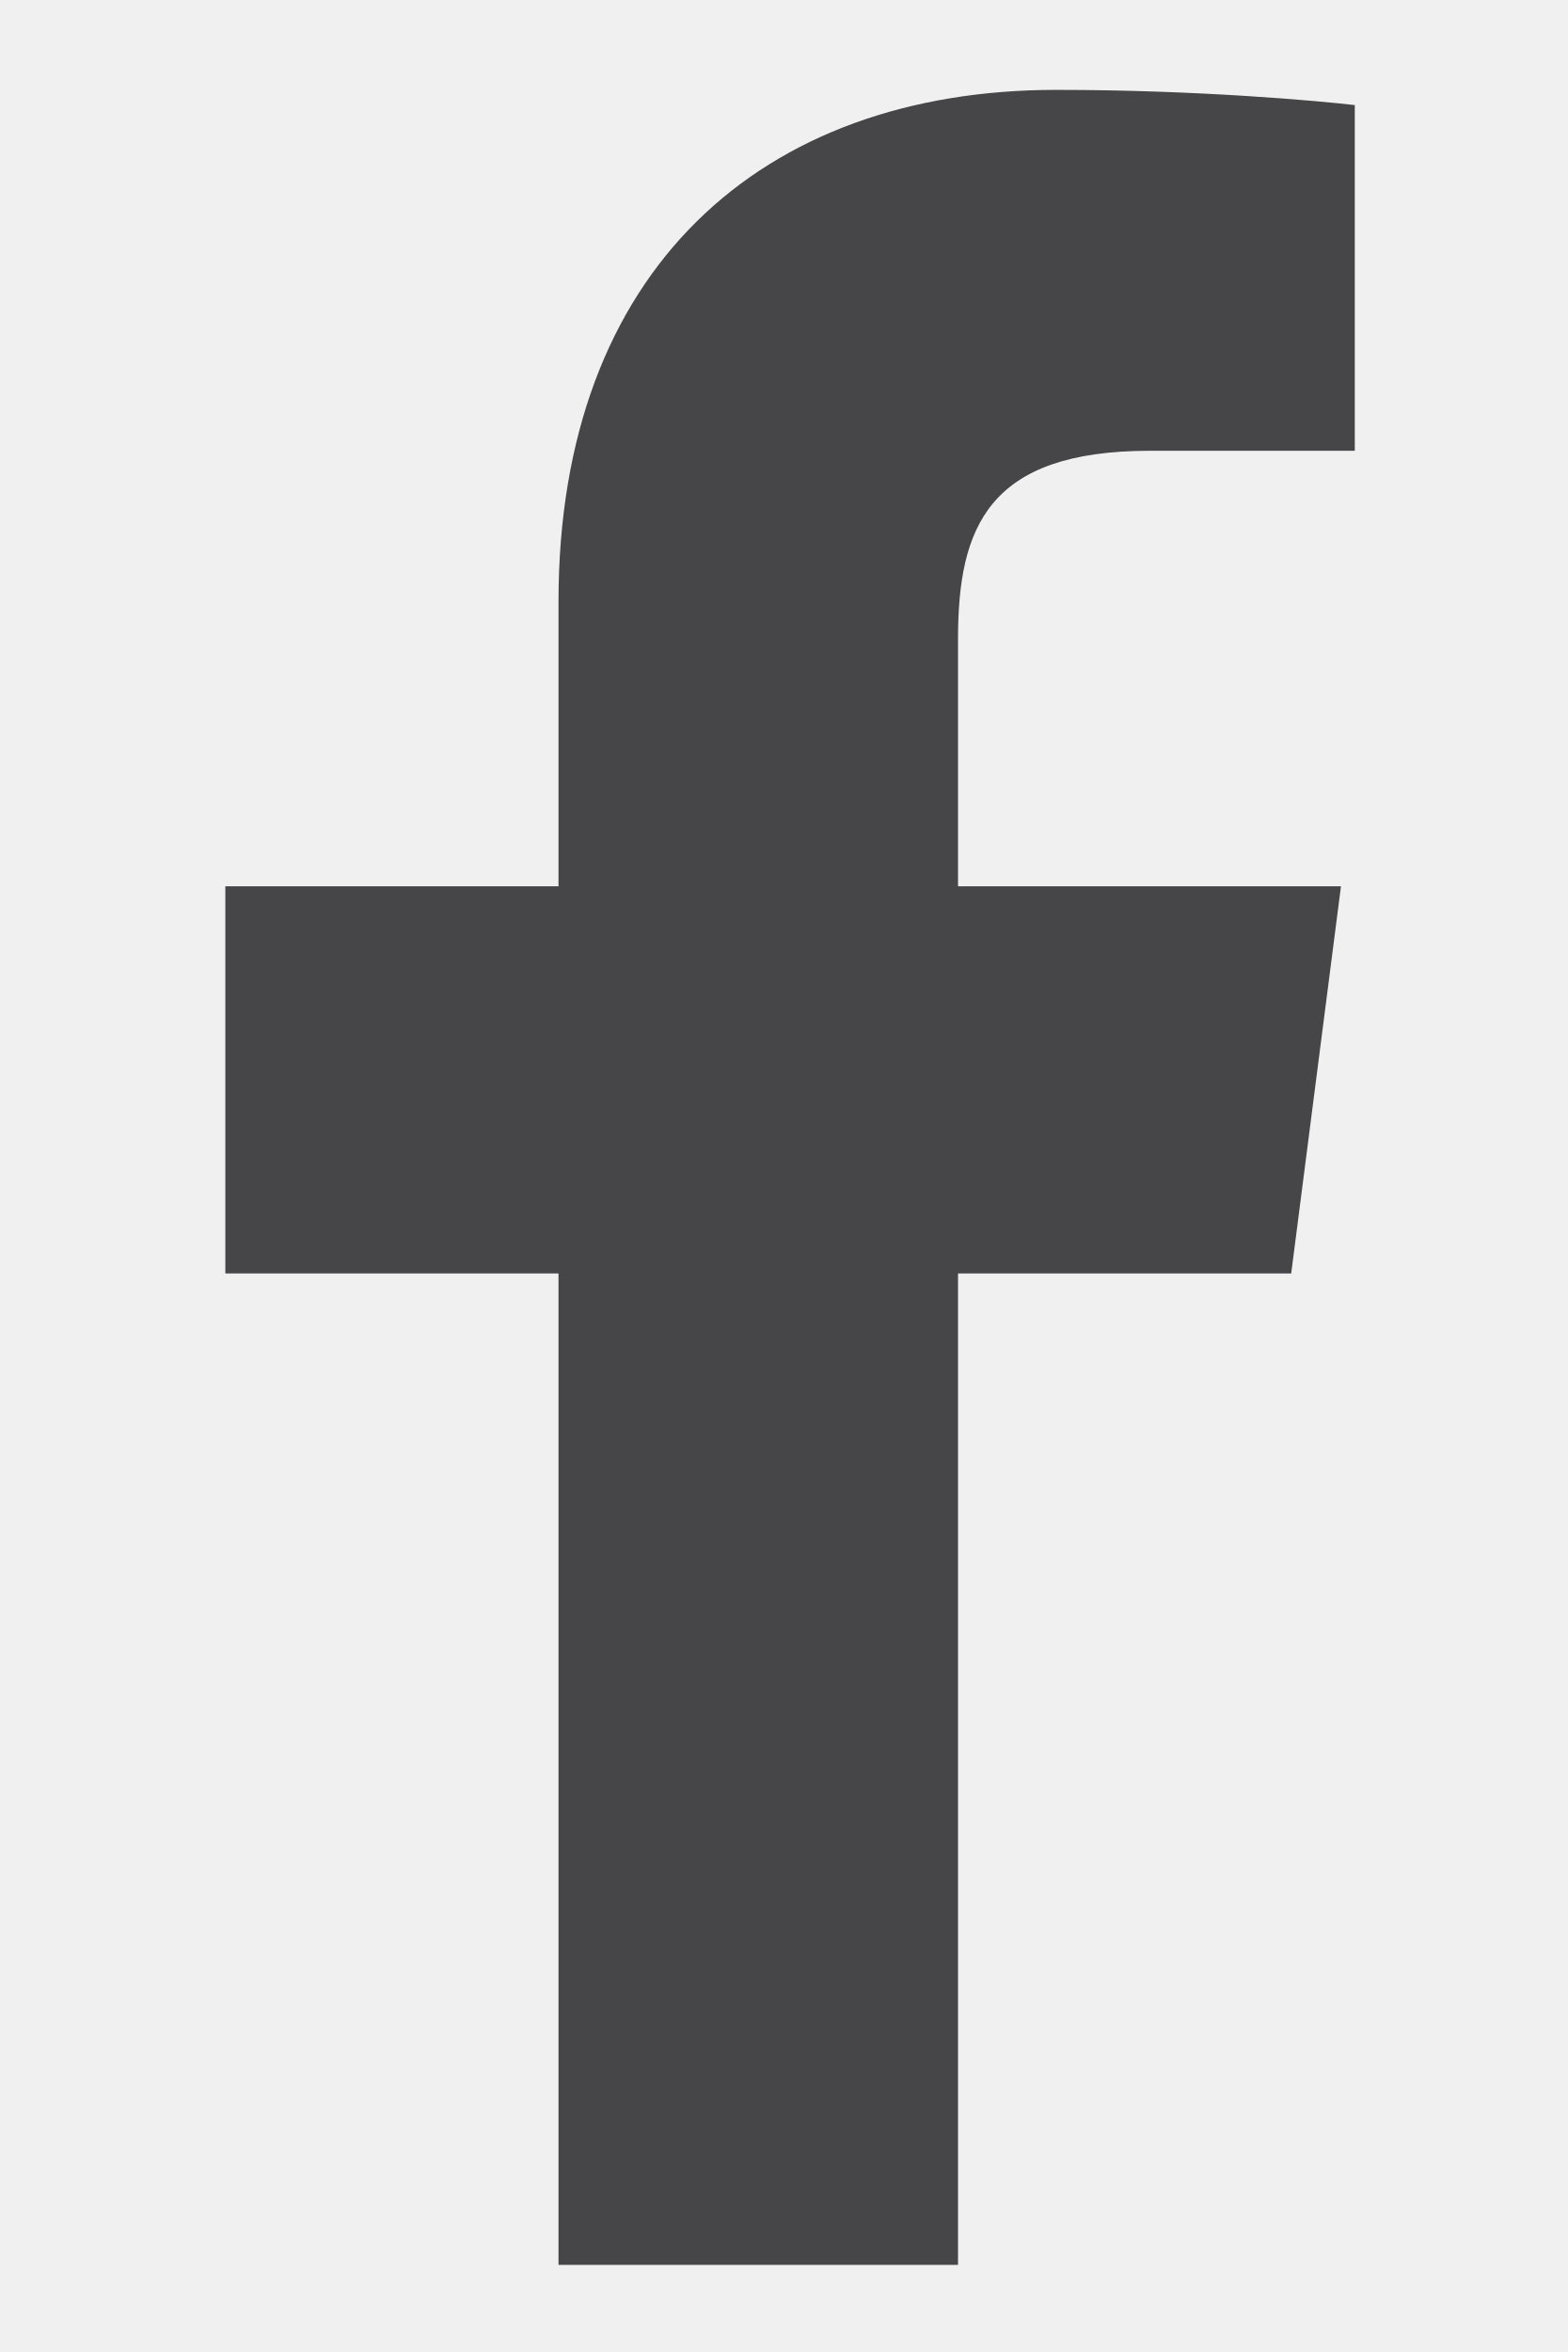
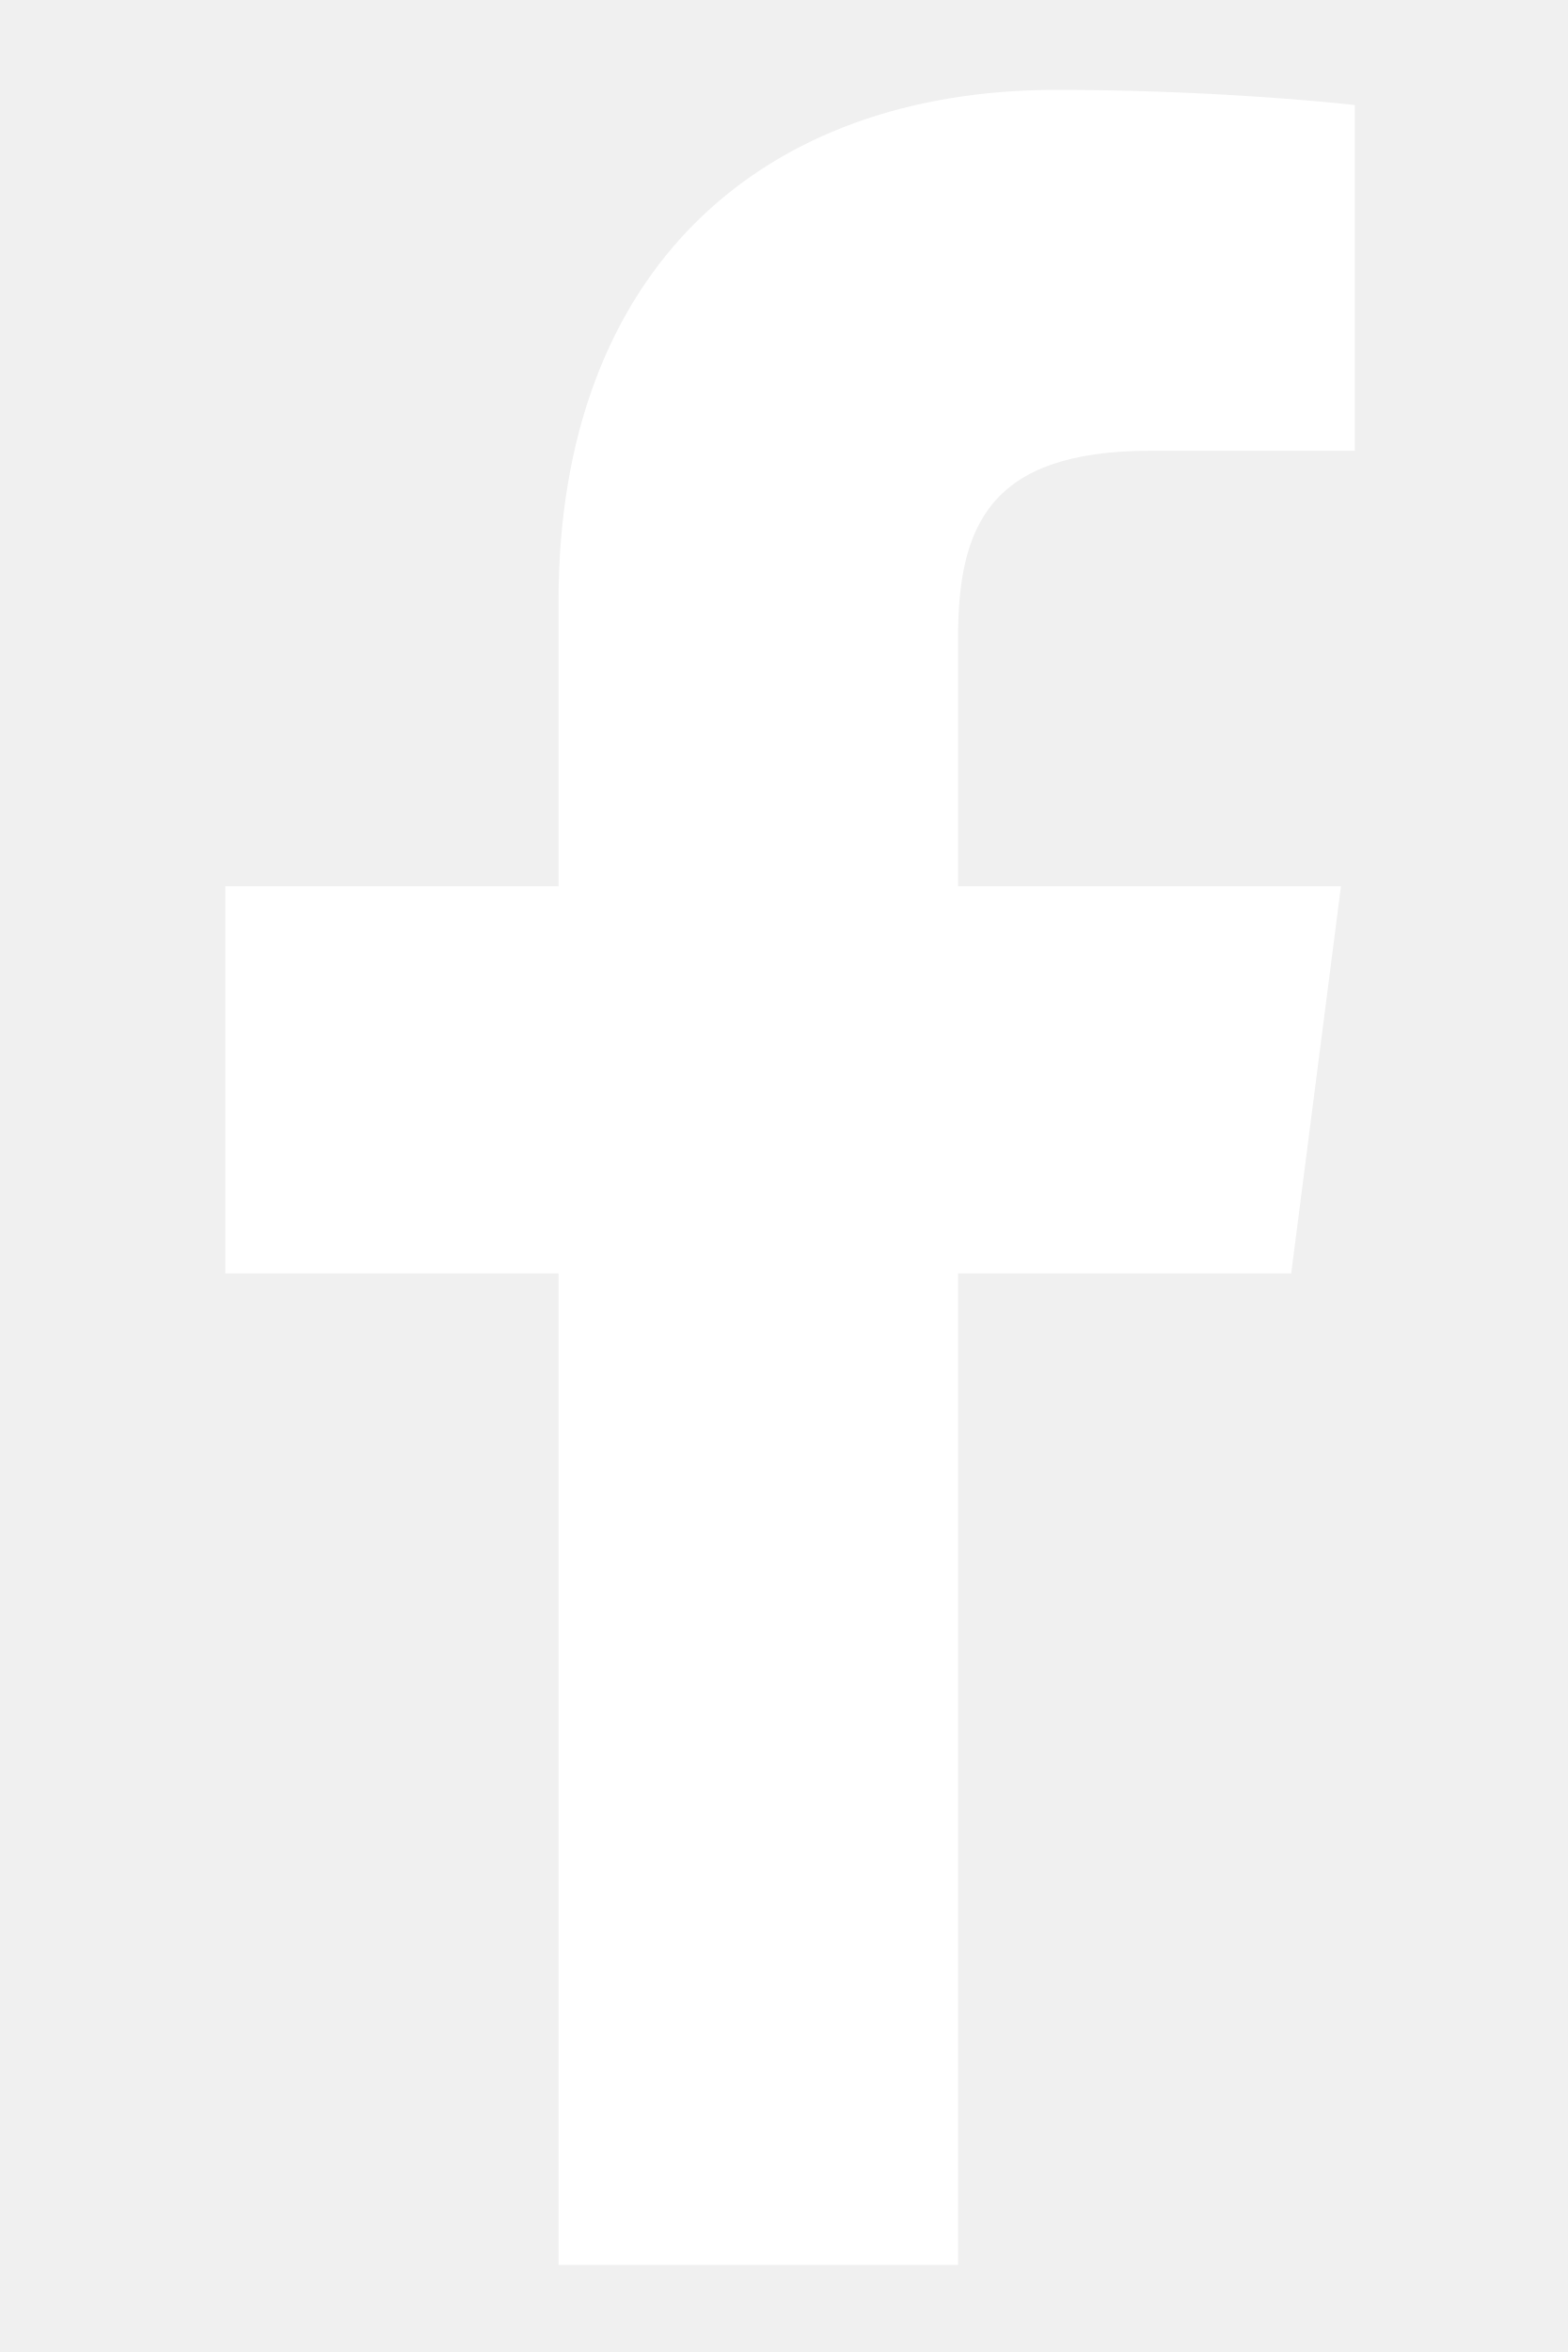
<svg xmlns="http://www.w3.org/2000/svg" version="1.1" id="Capa_1" x="0px" y="0px" viewBox="0 0 113.4 170.1" style="enable-background:new 0 0 113.4 170.1;" xml:space="preserve">
  <style type="text/css">
- 	.st0{fill:#464649;}
+ 	.st0{fill: white;}
</style>
  <path id="f" class="st0" d="M69.3,163.8V92.1h24.1l3.6-28H69.3V46.2c0-8.1,2.2-13.6,13.9-13.6l14.8,0v-25  c-2.6-0.3-11.3-1.1-21.6-1.1c-21.3,0-36,13-36,37v20.6H16.3v28h24.1v71.7H69.3z" />
</svg>
